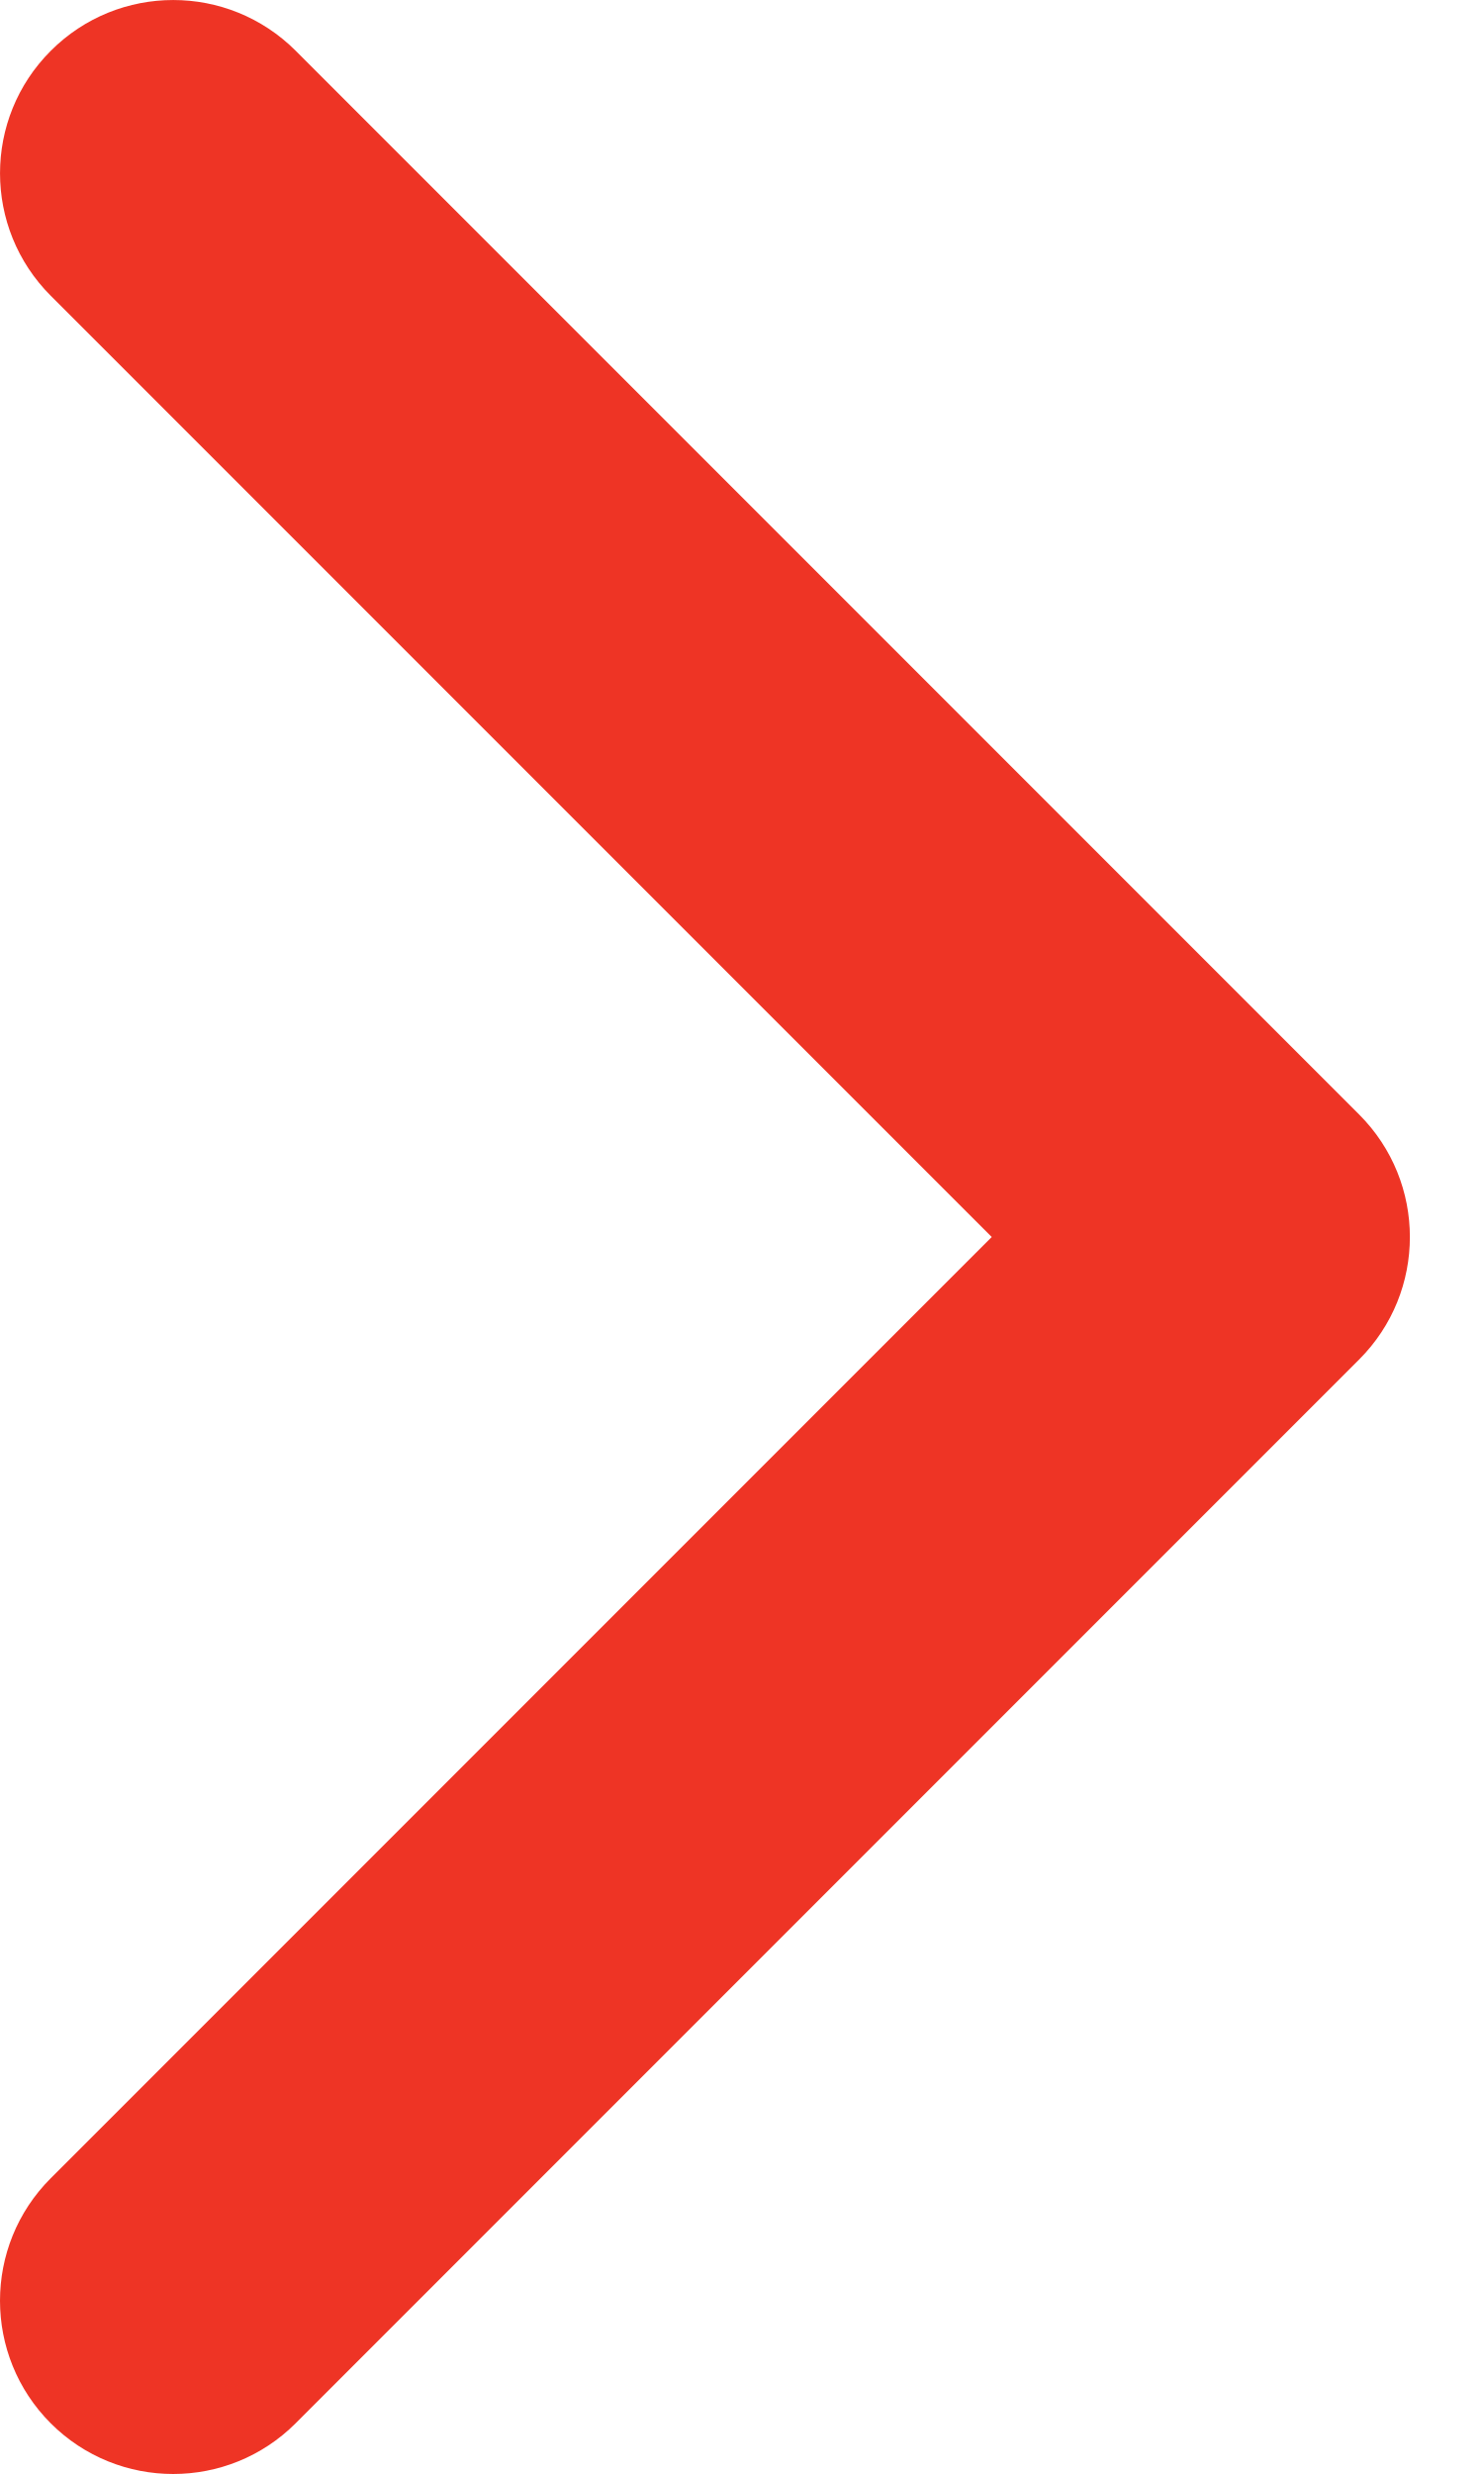
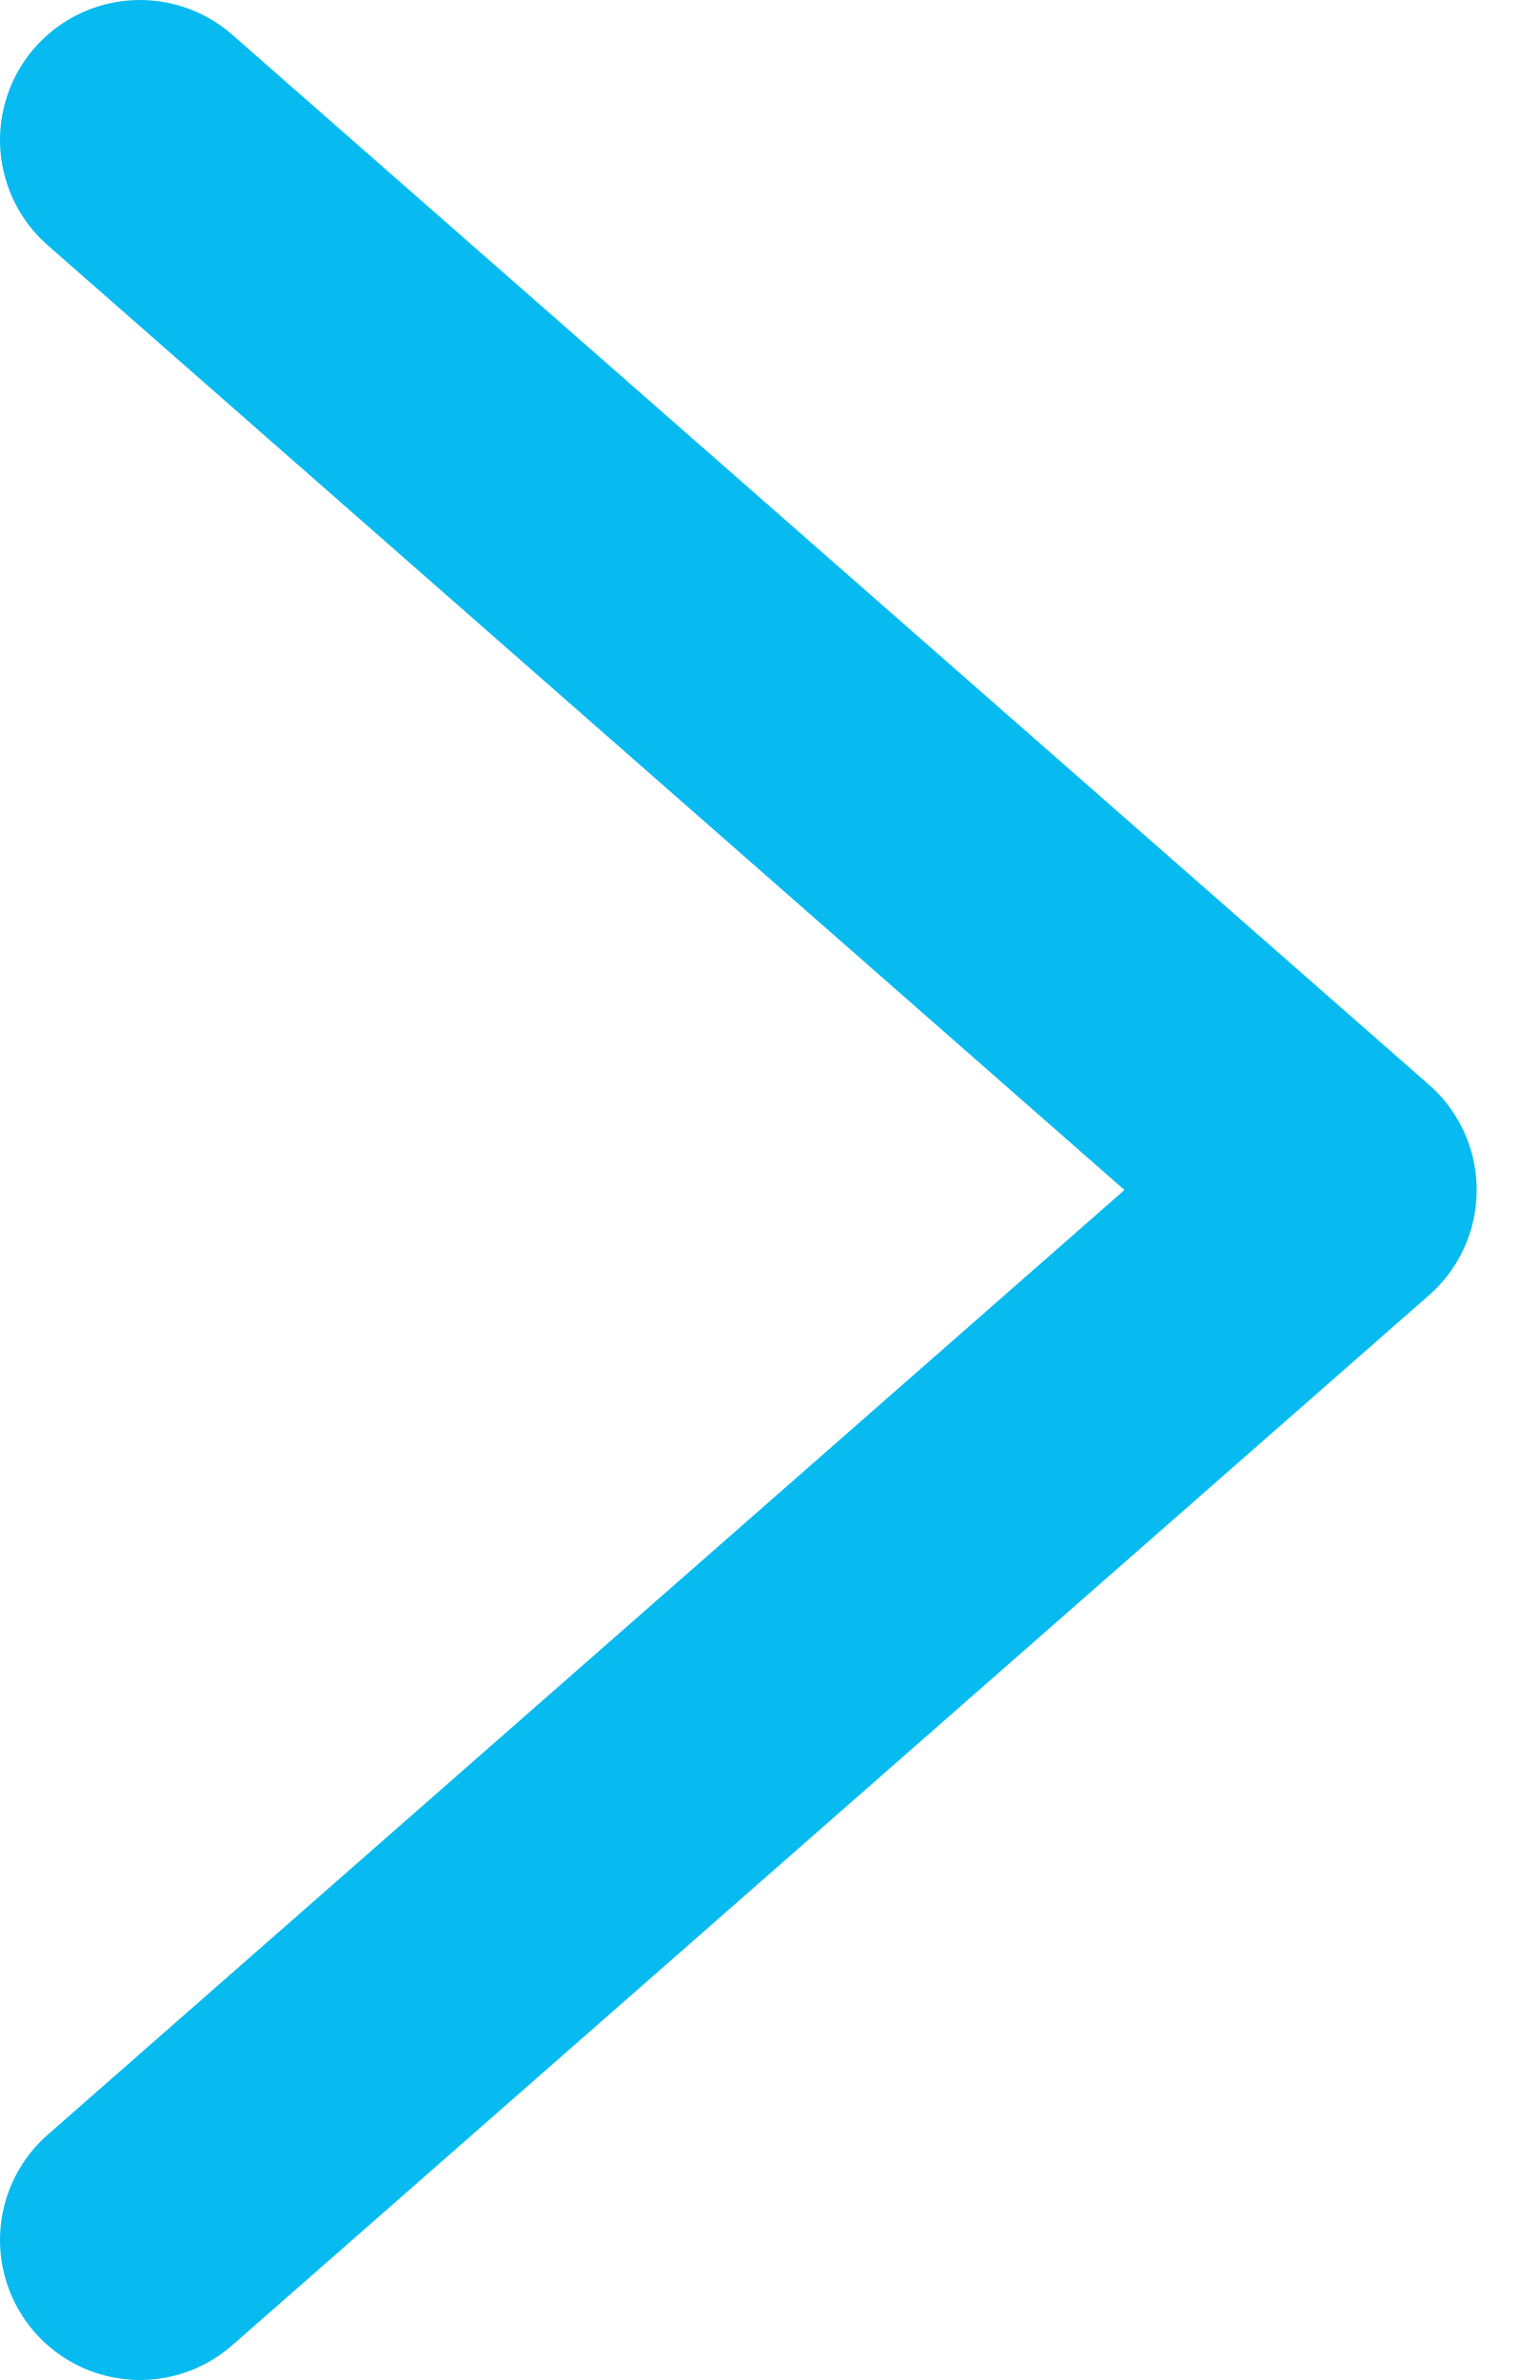
- <svg xmlns="http://www.w3.org/2000/svg" width="18" height="30" viewBox="0 0 18 30" fill="none">
-   <path d="M17.101 15C17.101 15.538 16.896 16.075 16.486 16.485L3.586 29.385C2.766 30.205 1.435 30.205 0.615 29.385C-0.205 28.564 -0.205 27.234 0.615 26.414L12.029 15L0.616 3.587C-0.205 2.766 -0.205 1.436 0.616 0.616C1.436 -0.205 2.766 -0.205 3.587 0.616L16.486 13.515C16.896 13.925 17.101 14.463 17.101 15Z" fill="#EE3425" />
+ <svg xmlns="http://www.w3.org/2000/svg" width="22" height="34" viewBox="0 0 22 34" fill="none">
+   <path d="M2 2L19.1 17L2 32" stroke="#07BBF0" stroke-width="4" stroke-linecap="round" stroke-linejoin="round" />
</svg>
